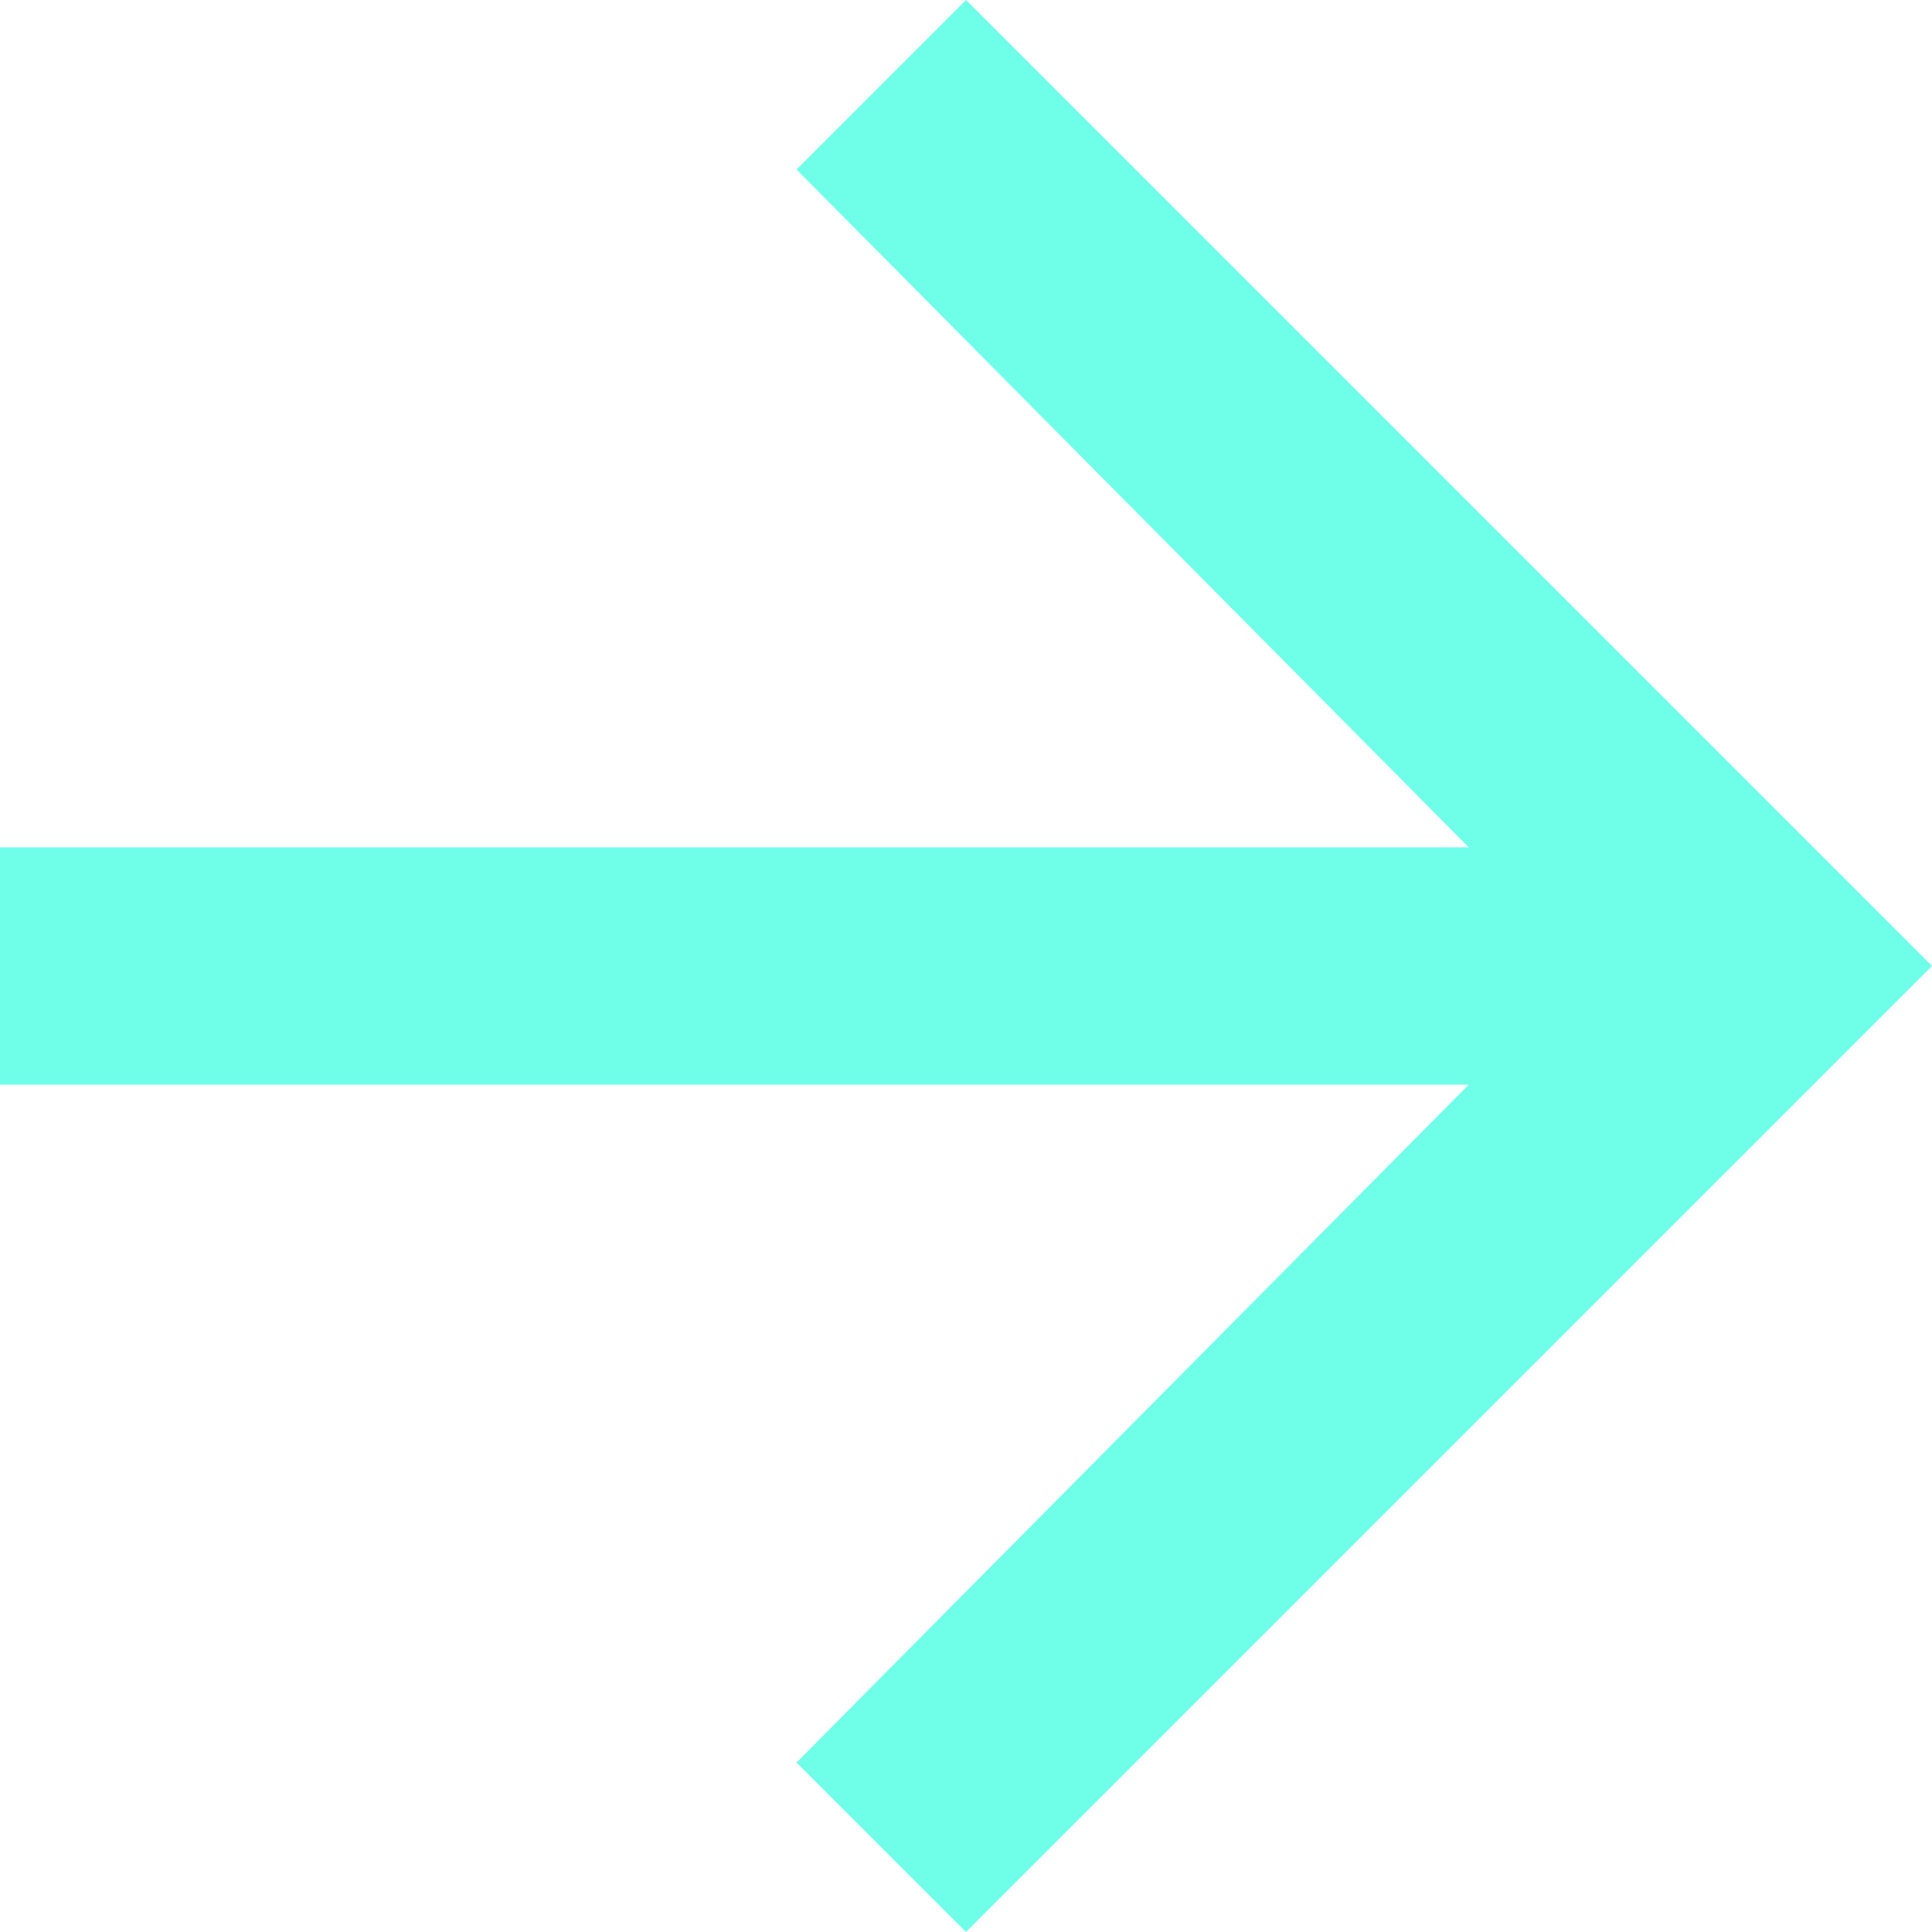
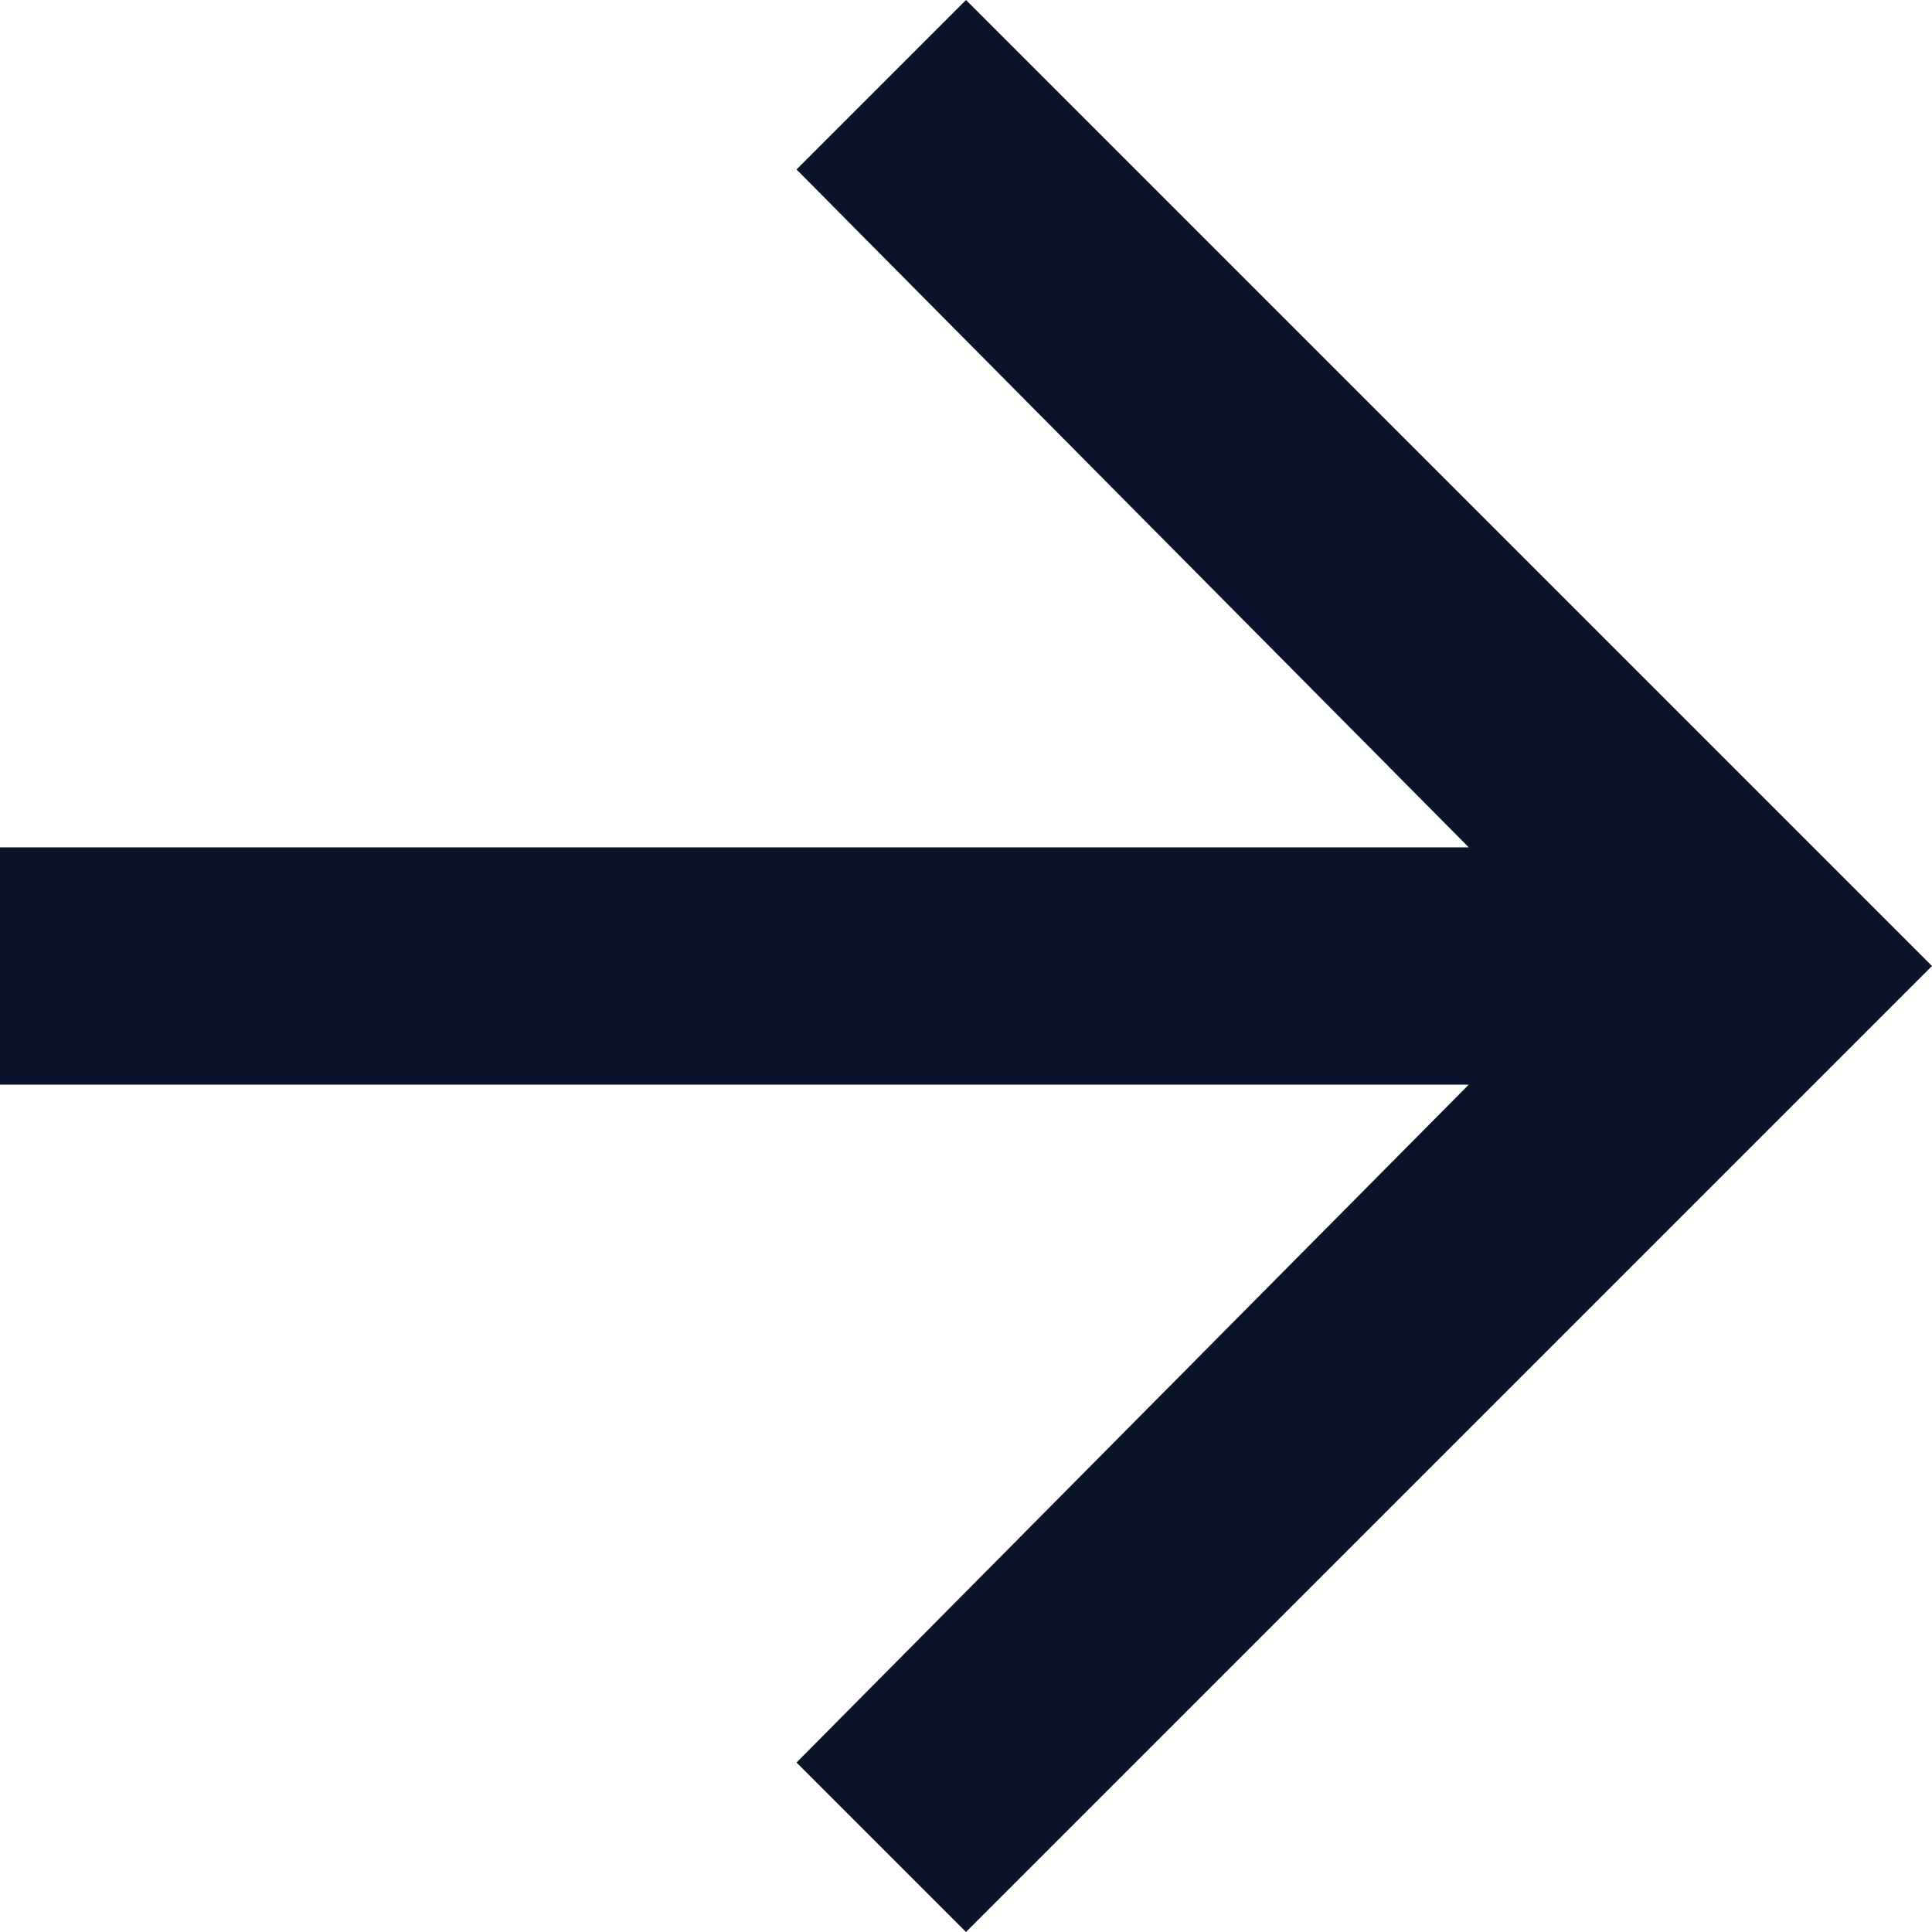
<svg xmlns="http://www.w3.org/2000/svg" width="200" height="200" viewBox="0 0 200 200">
-   <polygon fill="#6FFFE9" fill-rule="evenodd" points="100 0 200 100 100 200 82.456 182.456 152.047 112.281 0 112.281 0 87.719 152.047 87.719 82.456 17.544" />
+   <polygon fill="#0B132B" fill-rule="evenodd" points="100 0 200 100 100 200 82.456 182.456 152.047 112.281 0 112.281 0 87.719 152.047 87.719 82.456 17.544" />
</svg>
